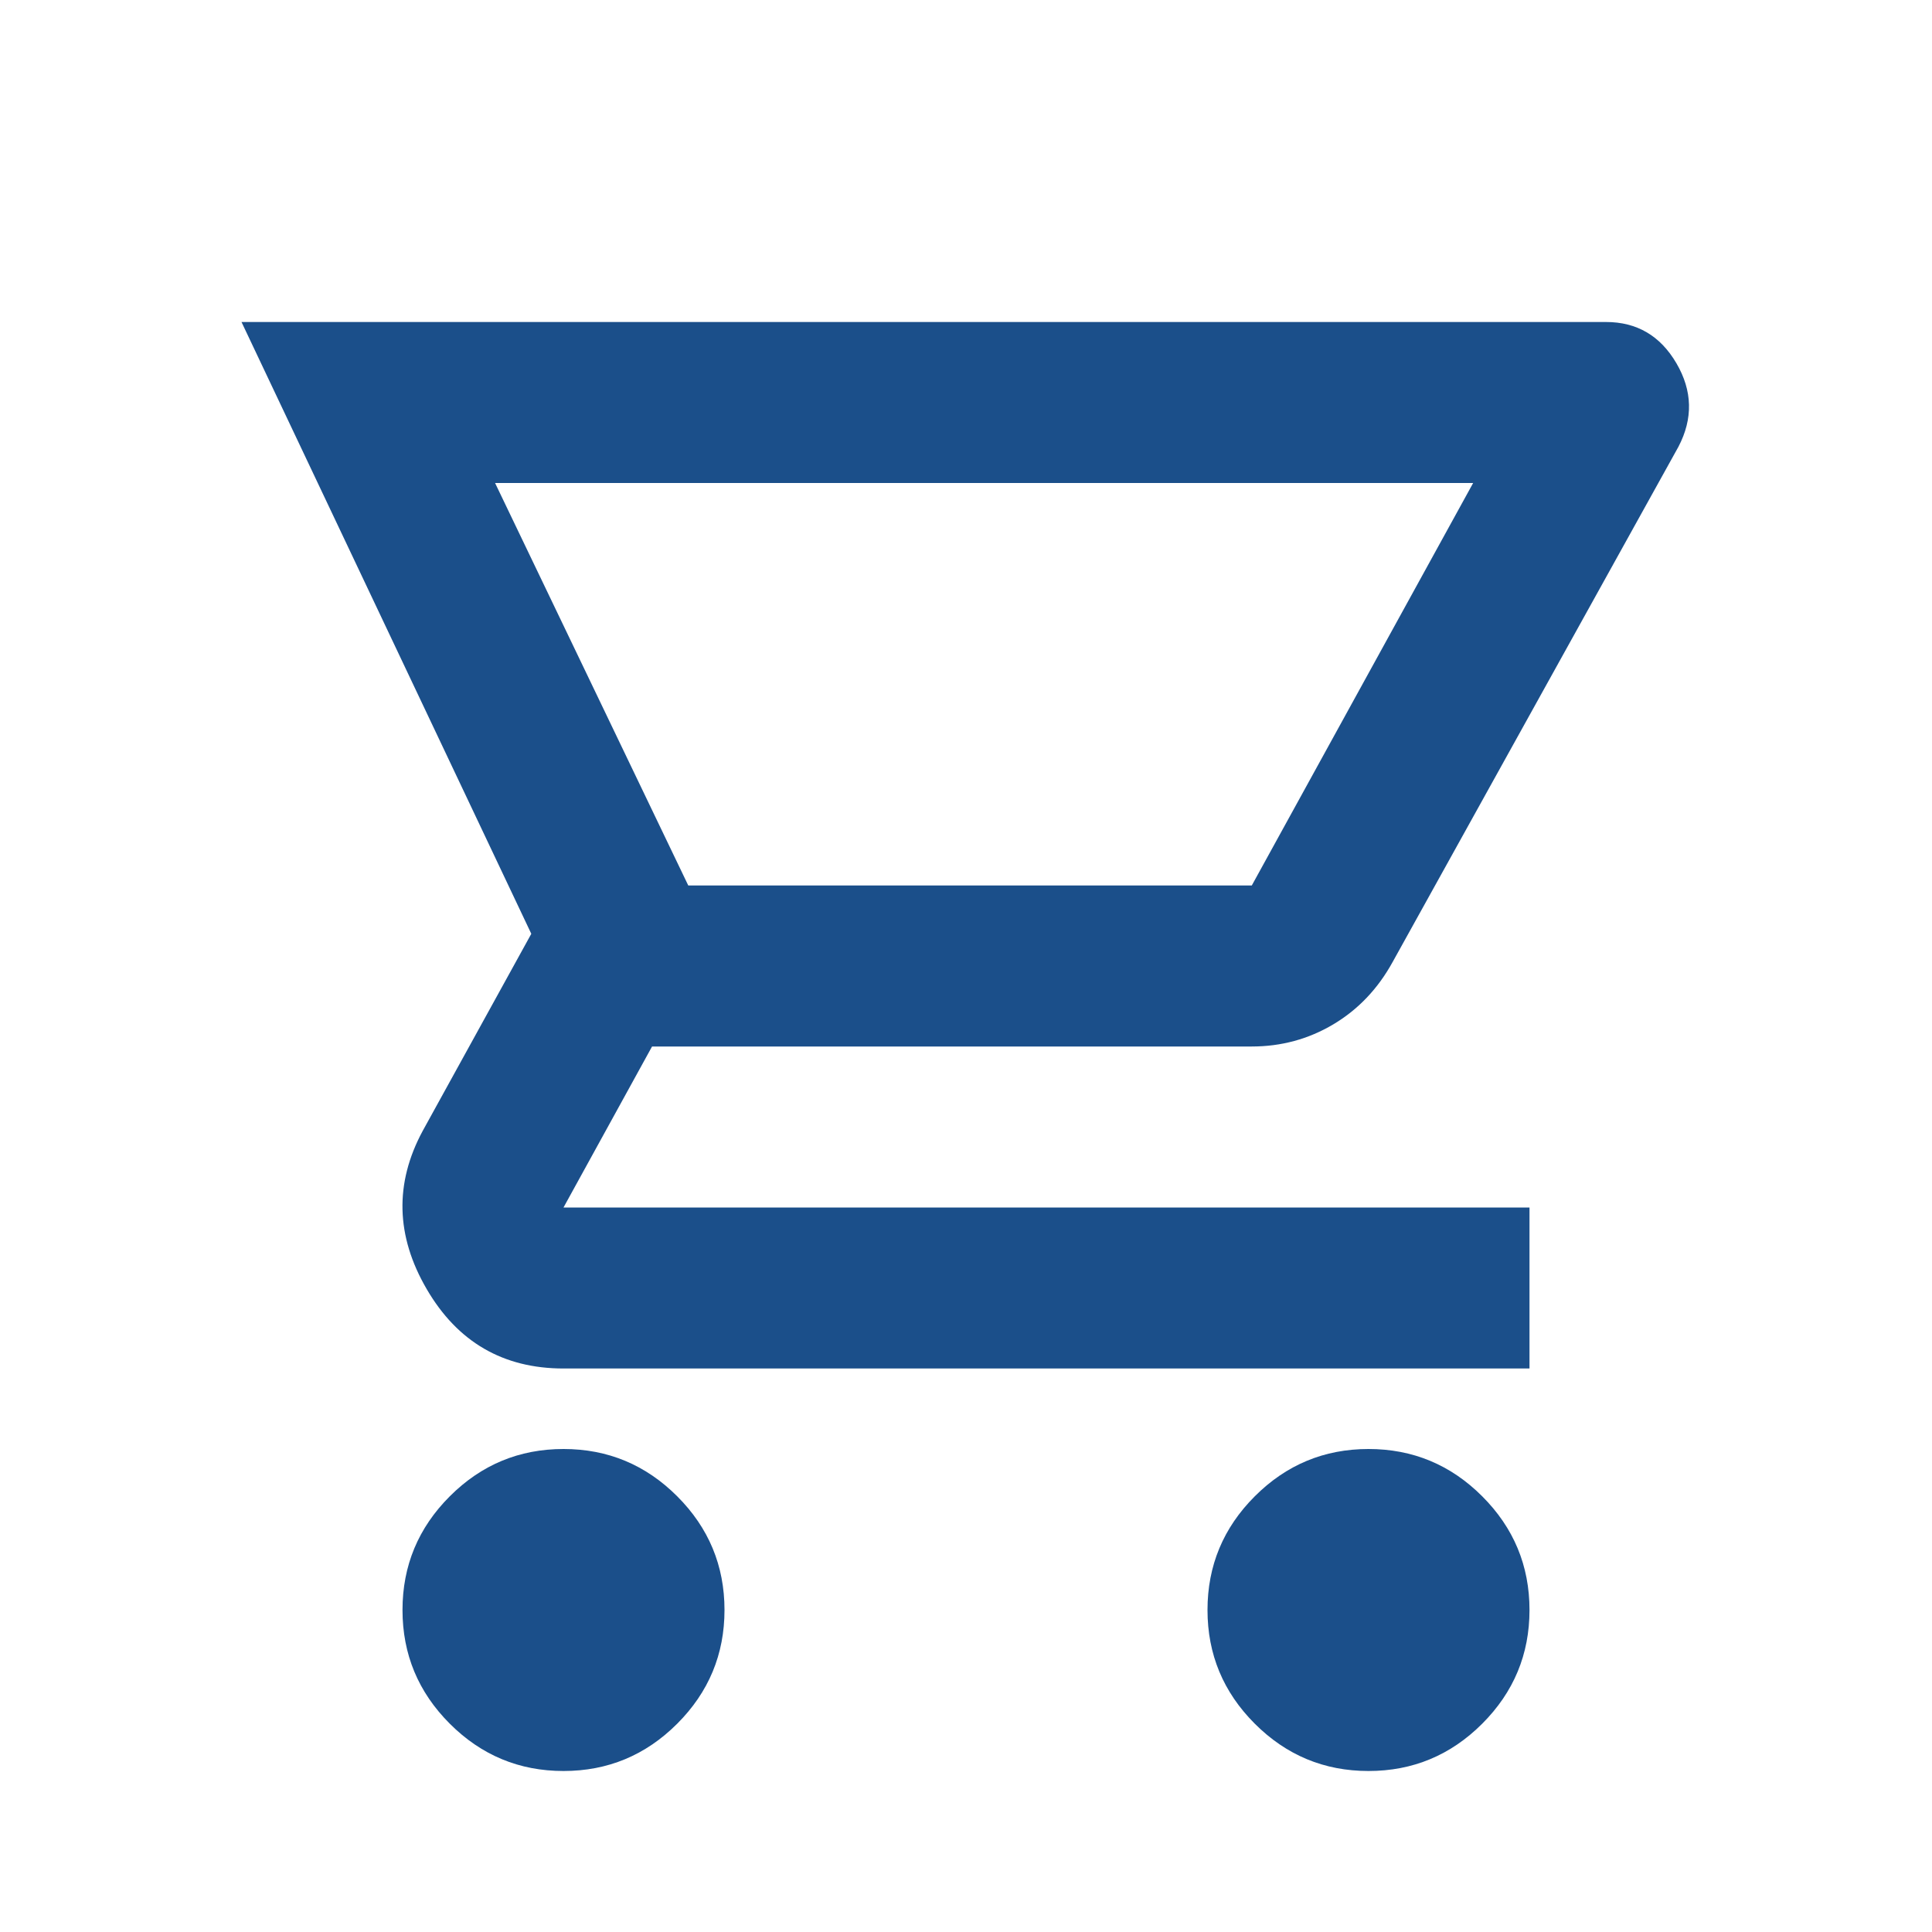
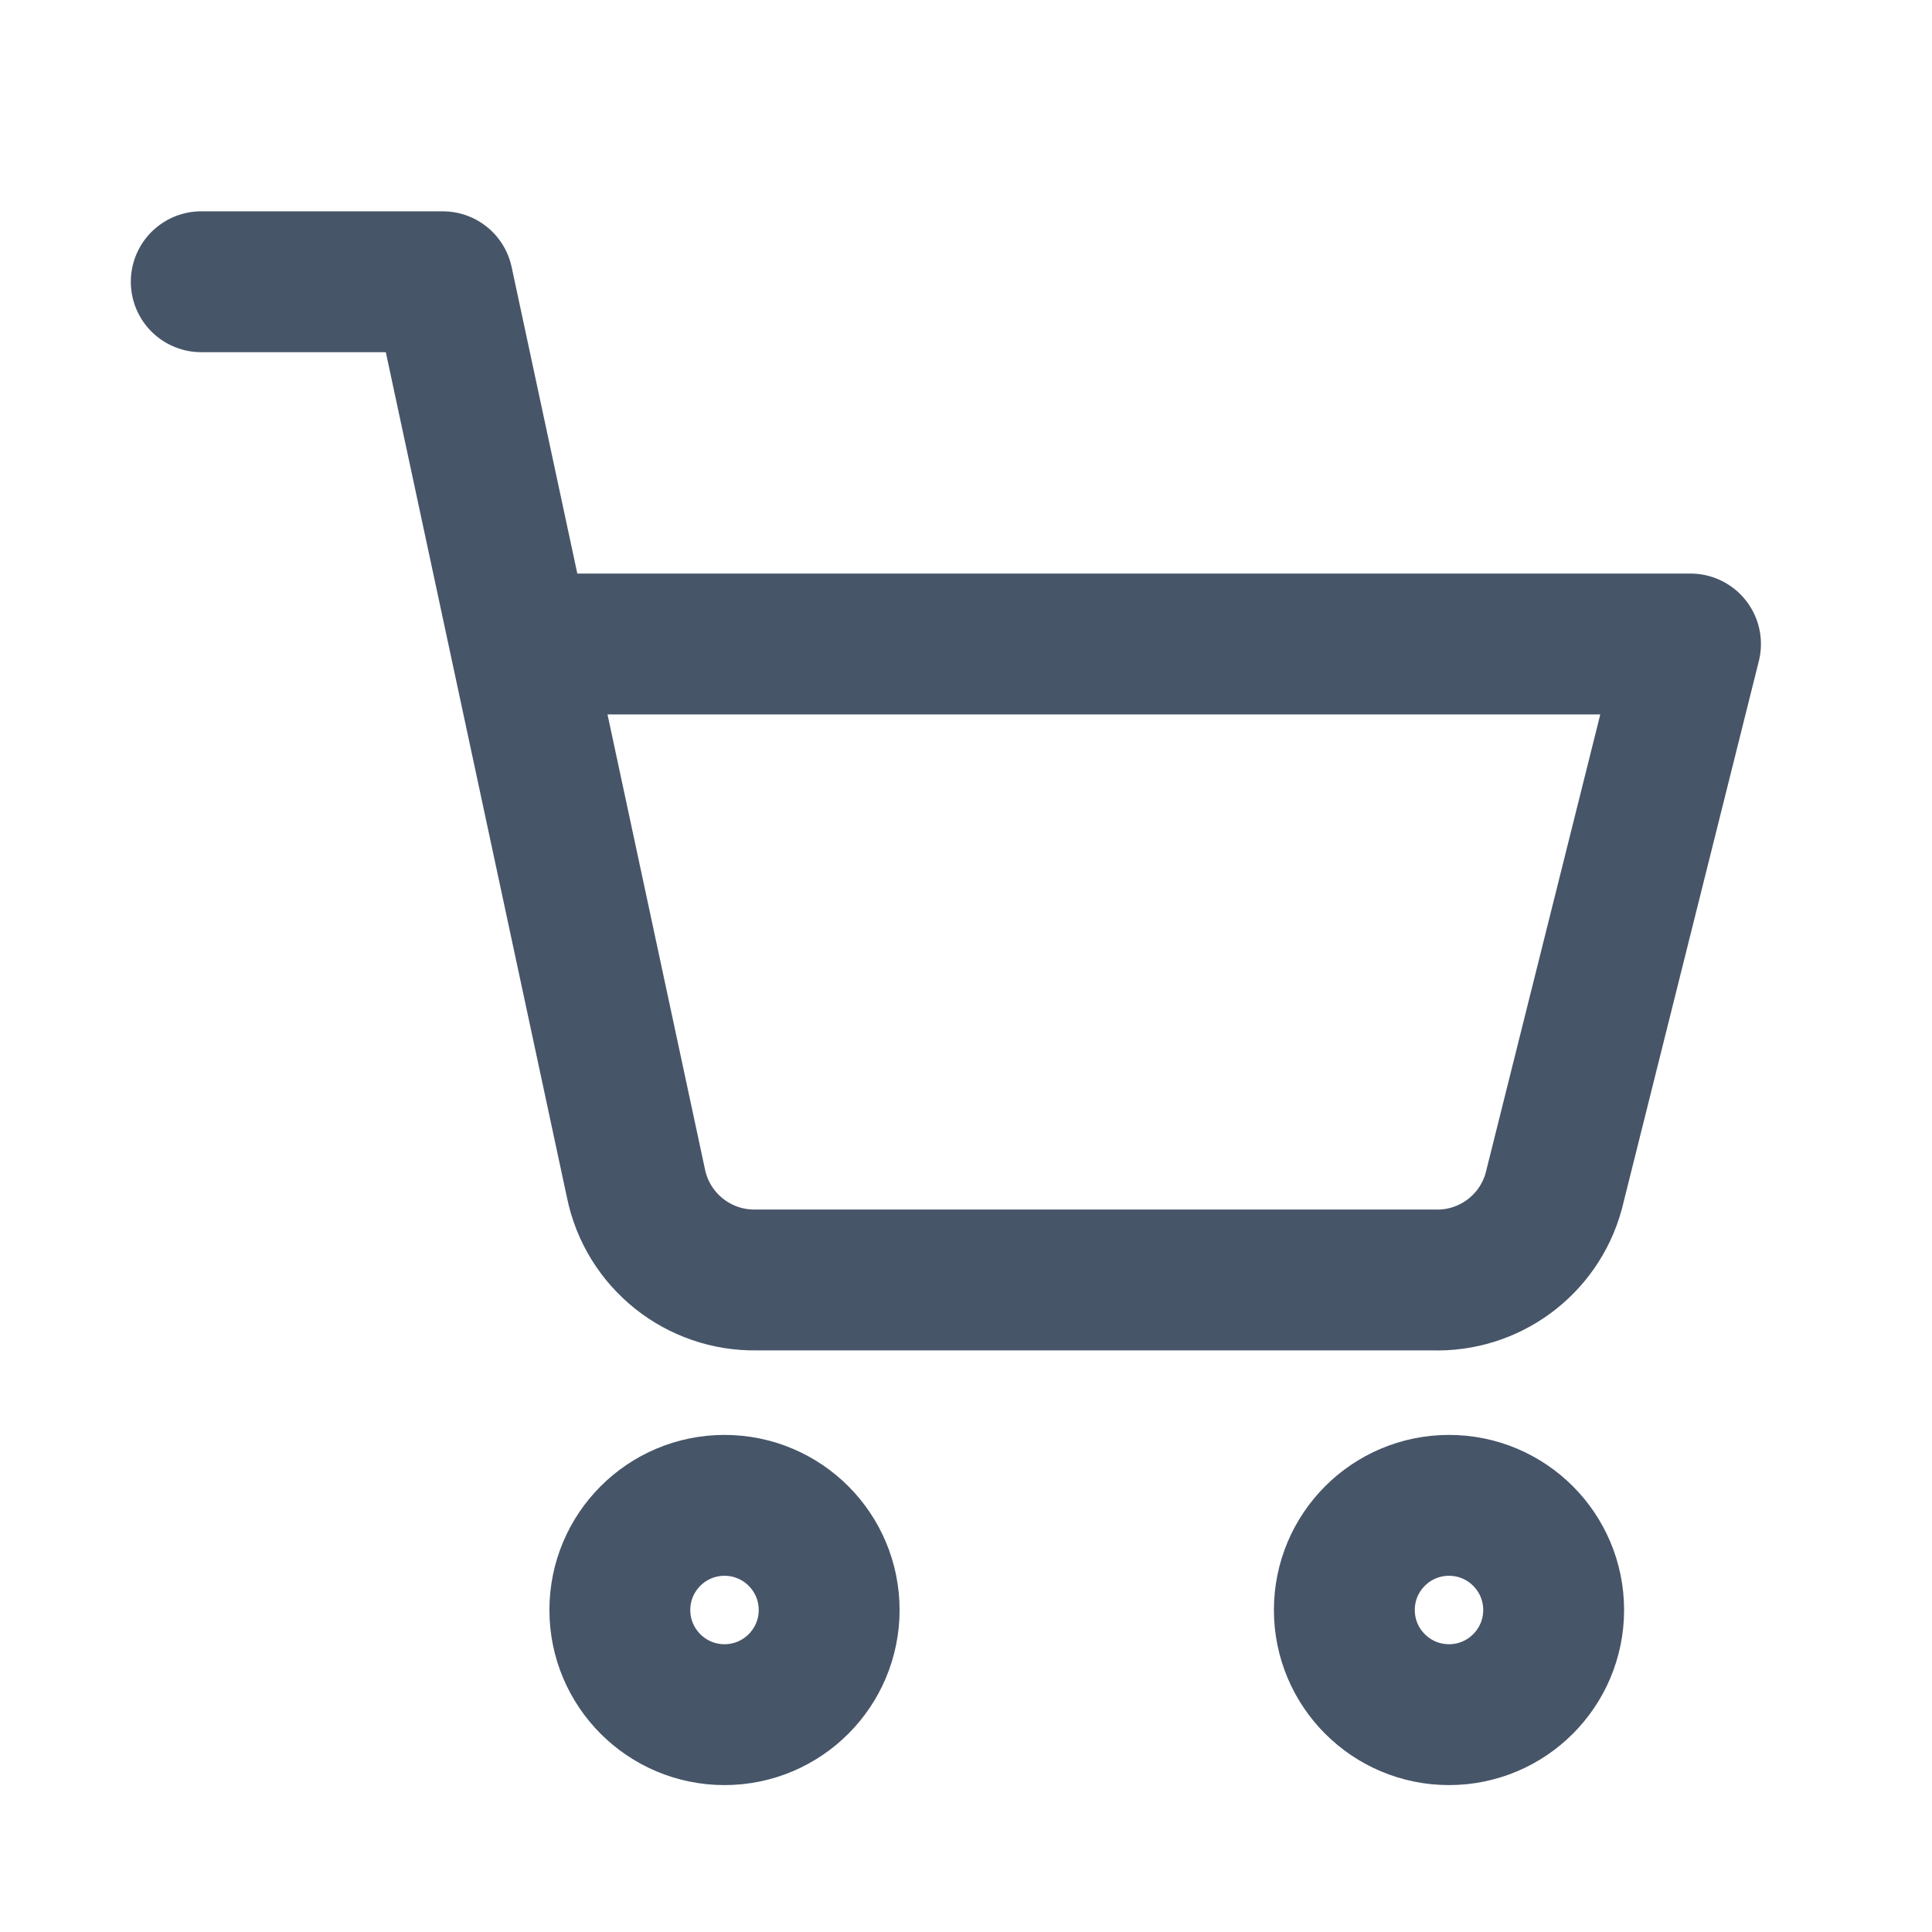
- <svg xmlns="http://www.w3.org/2000/svg" height="24" viewBox="0 -960 960 960" width="24" fill="#1B4F8A">
-   <path d="M280-80q-33 0-56.5-23.5T200-160q0-33 23.5-56.5T280-240q33 0 56.5 23.5T360-160q0 33-23.5 56.5T280-80Zm400 0q-33 0-56.5-23.5T600-160q0-33 23.5-56.5T680-240q33 0 56.5 23.5T760-160q0 33-23.5 56.5T680-80ZM246-720l96 200h280l110-200H246Zm-38-80h590q23 0 35 20.5t1 41.5L692-482q-11 20-29.5 31T622-440H324l-44 80h480v80H280q-45 0-68-39.5t-2-78.5l54-98-144-304h-80Zm38 280h280-280Z" />
+ <svg xmlns="http://www.w3.org/2000/svg" width="24" height="24" viewBox="0 0 24 24" fill="none" stroke="#475569" stroke-width="1.75" stroke-linecap="round" stroke-linejoin="round">
+   <circle cx="9" cy="20" r="1.3" />
+   <circle cx="18" cy="20" r="1.3" />
+   <path d="M2.5 3.5h3l2.4 11.2a1.5 1.5 0 0 0 1.5 1.2h8.4a1.5 1.5 0 0 0 1.5-1.1L21 8H6.6" />
</svg>
